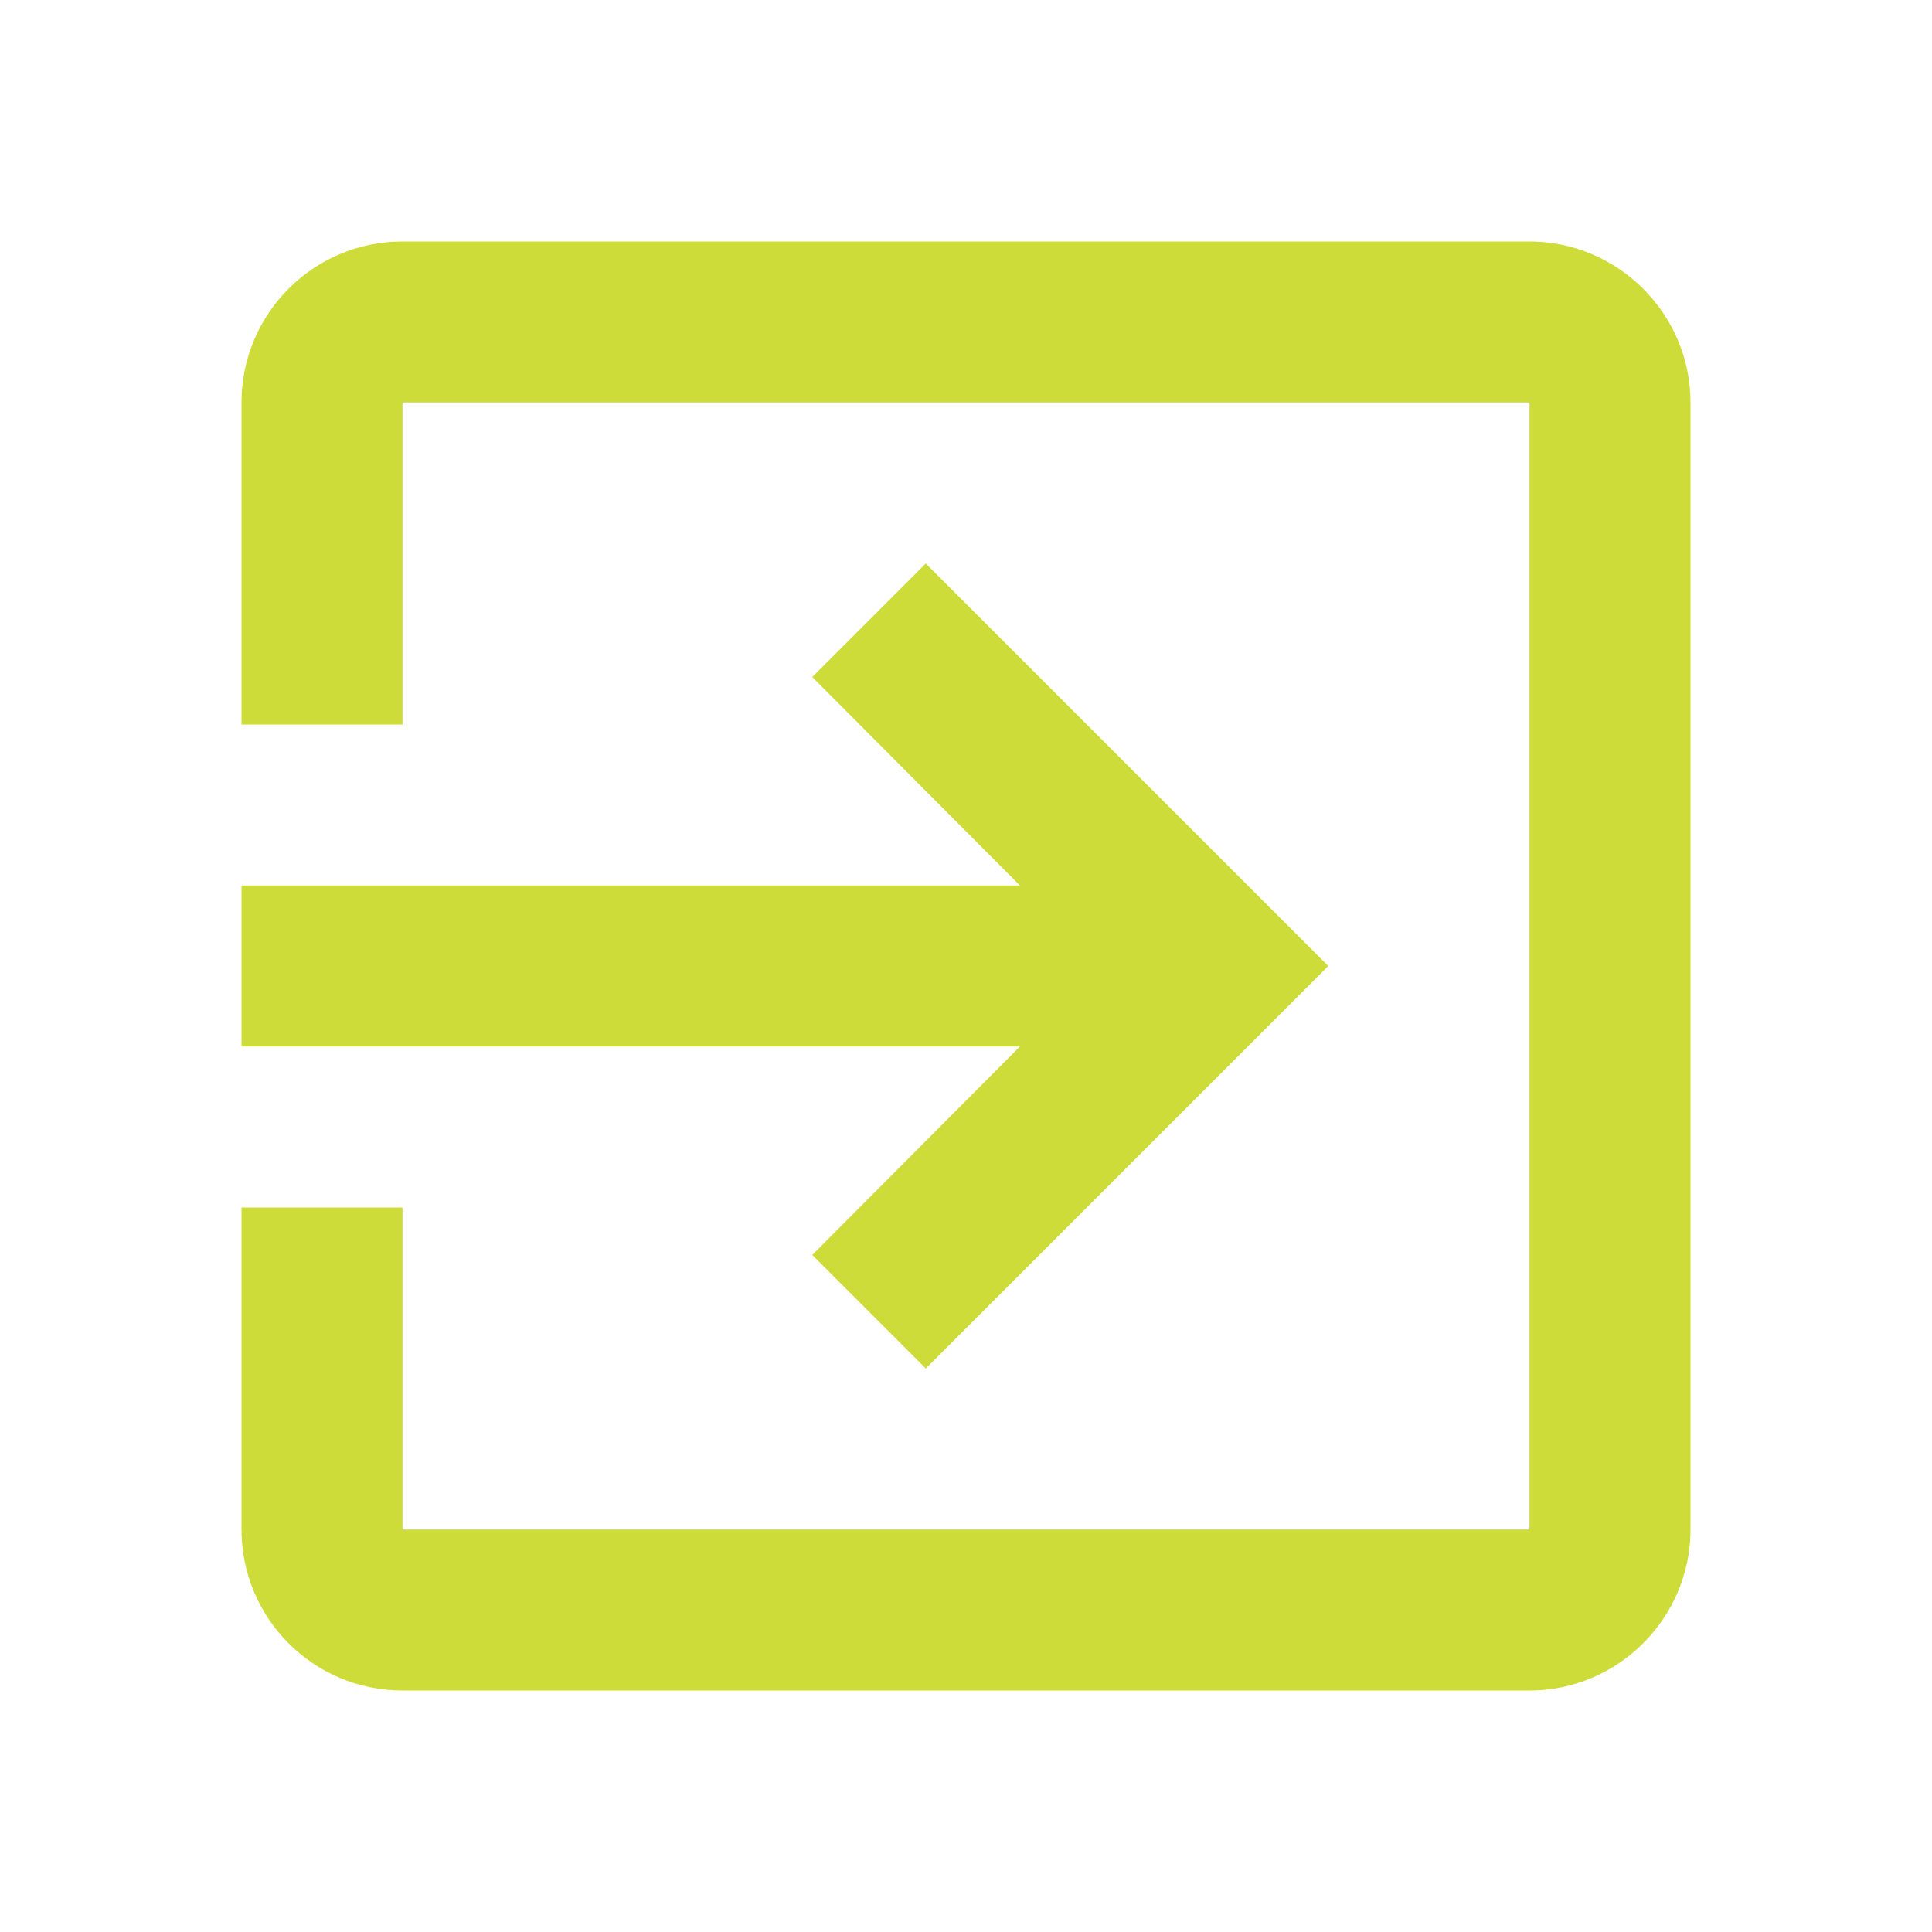
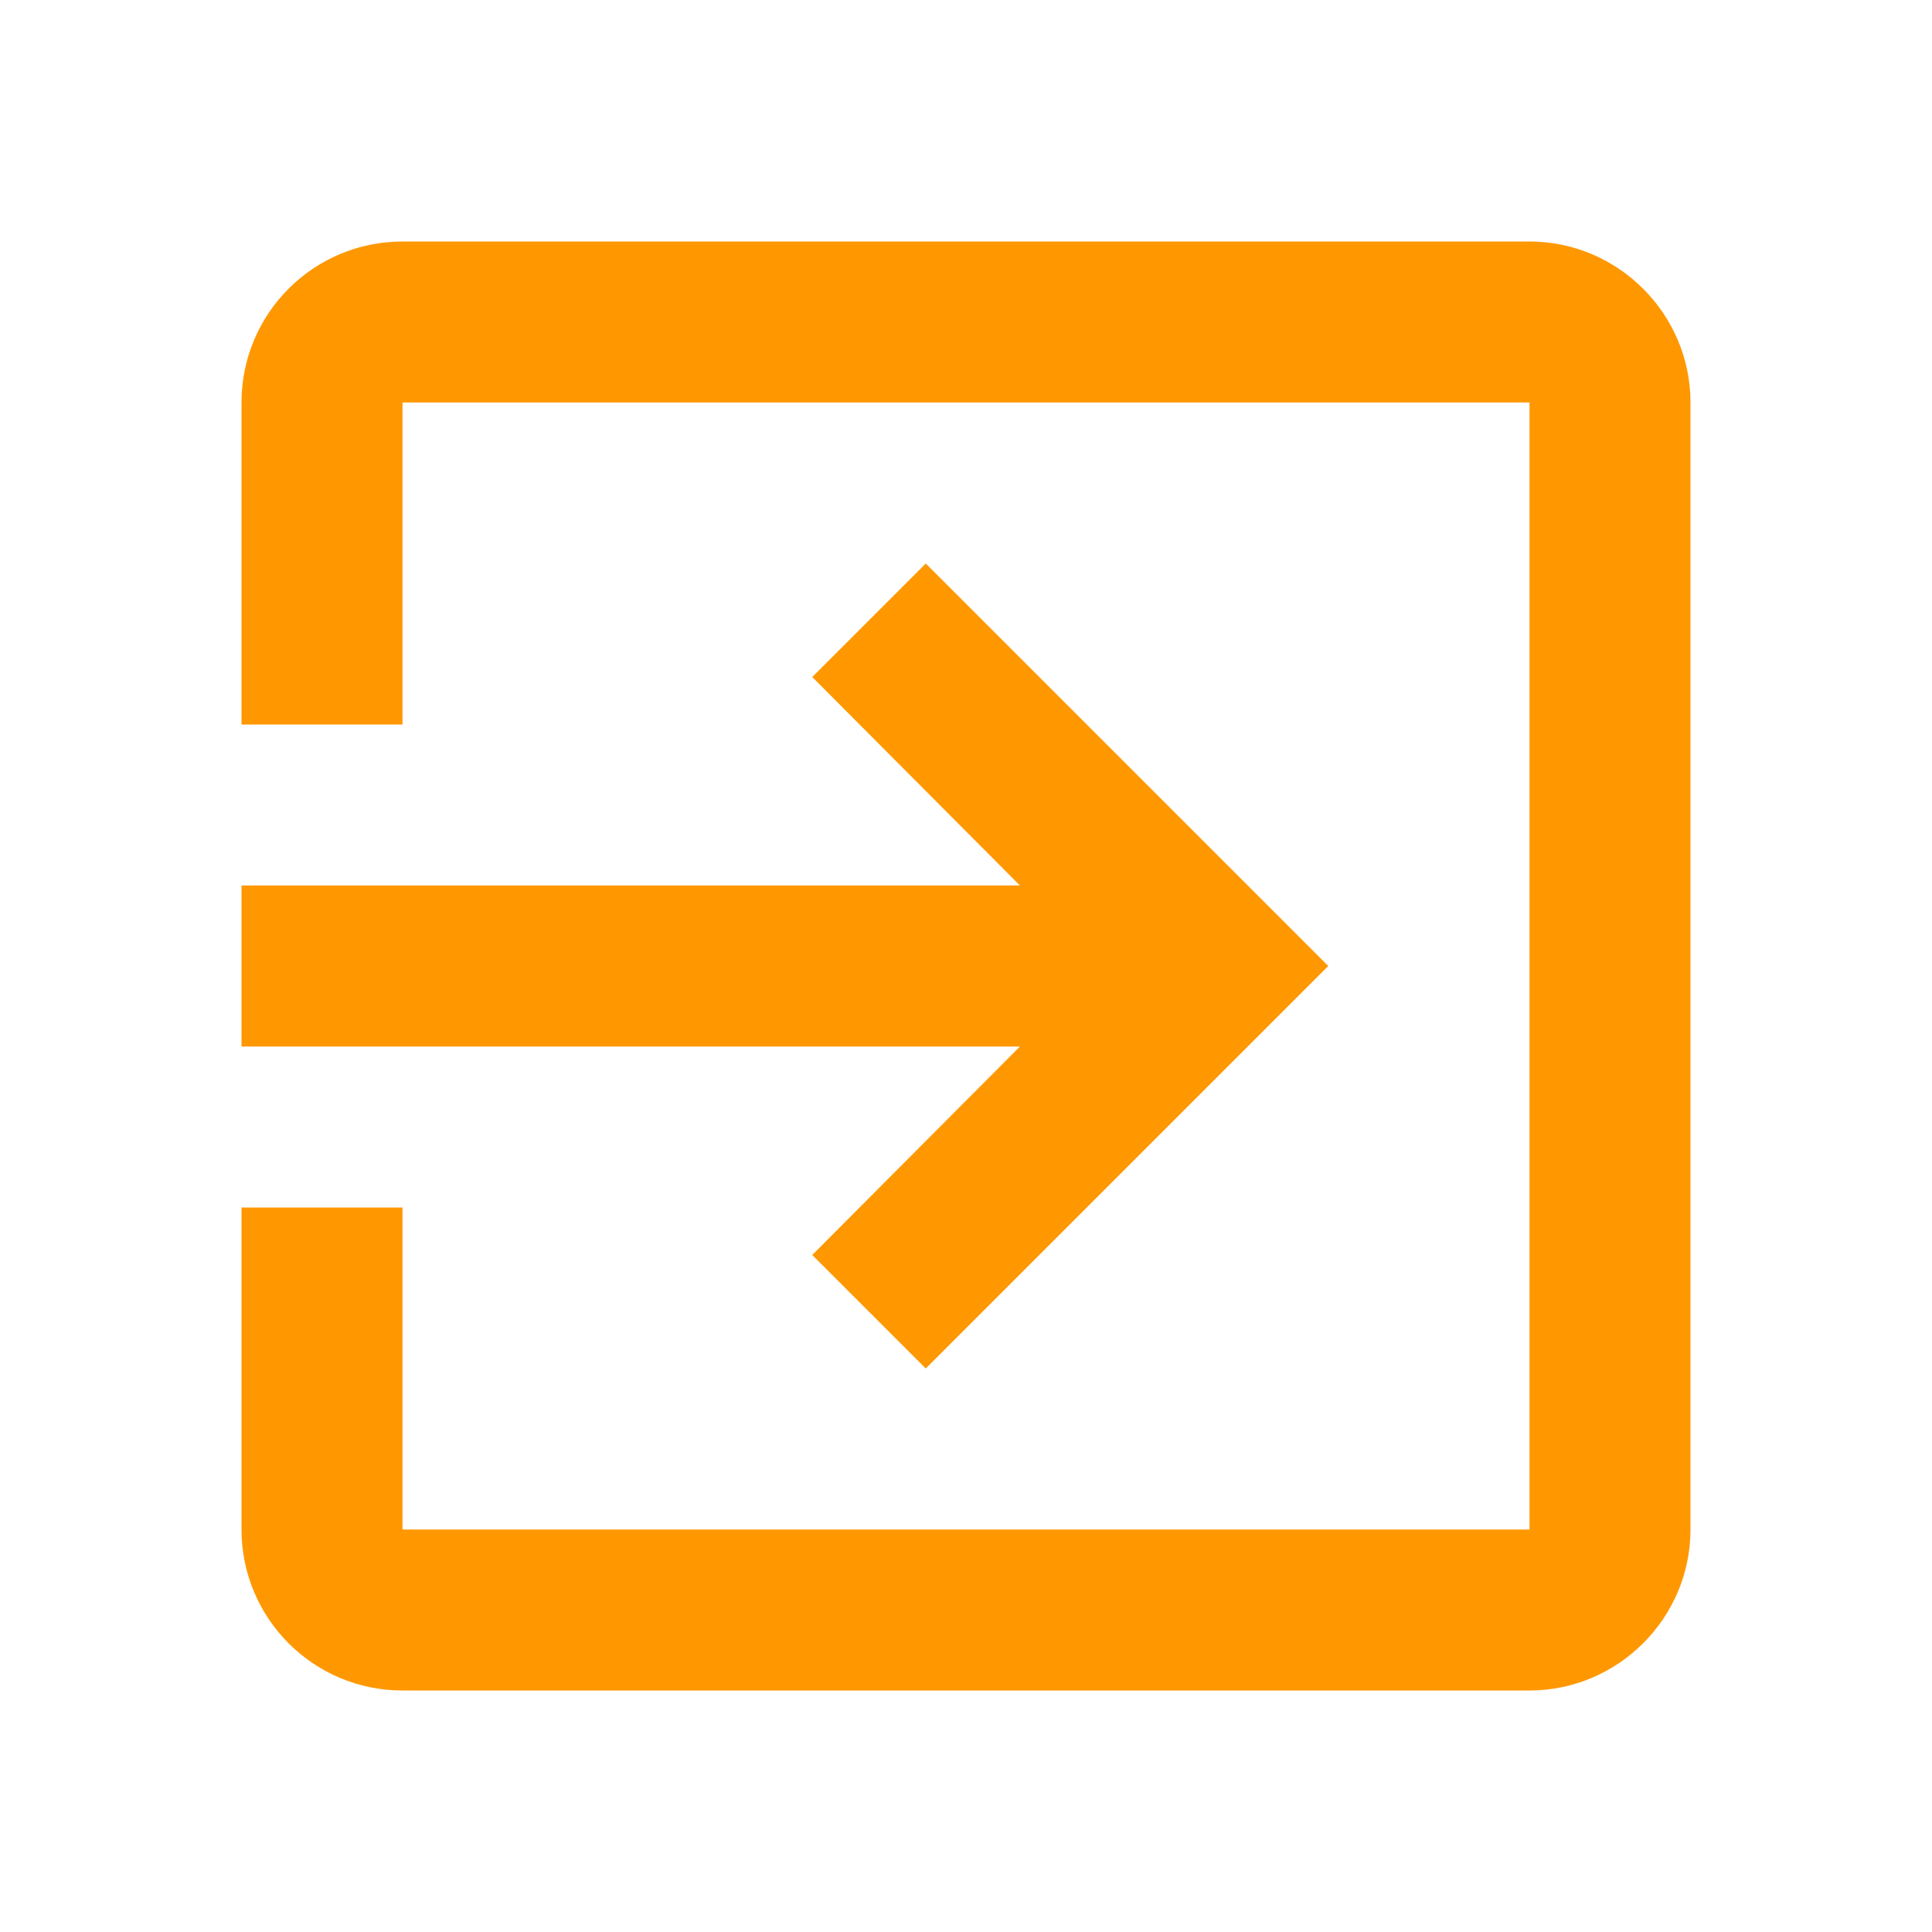
- <svg xmlns="http://www.w3.org/2000/svg" viewBox="0 0 24 24" fill="#CDDC39">
+ <svg xmlns="http://www.w3.org/2000/svg" viewBox="0 0 24 24" fill="#FF9800">
  <path d="M10.09 15.59L11.5 17l5-5-5-5-1.41 1.41L12.67 11H3v2h9.67l-2.58 2.59zM19 3H5c-1.11 0-2 .9-2 2v4h2V5h14v14H5v-4H3v4c0 1.1.89 2 2 2h14c1.1 0 2-.9 2-2V5c0-1.1-.9-2-2-2z" />
</svg>
